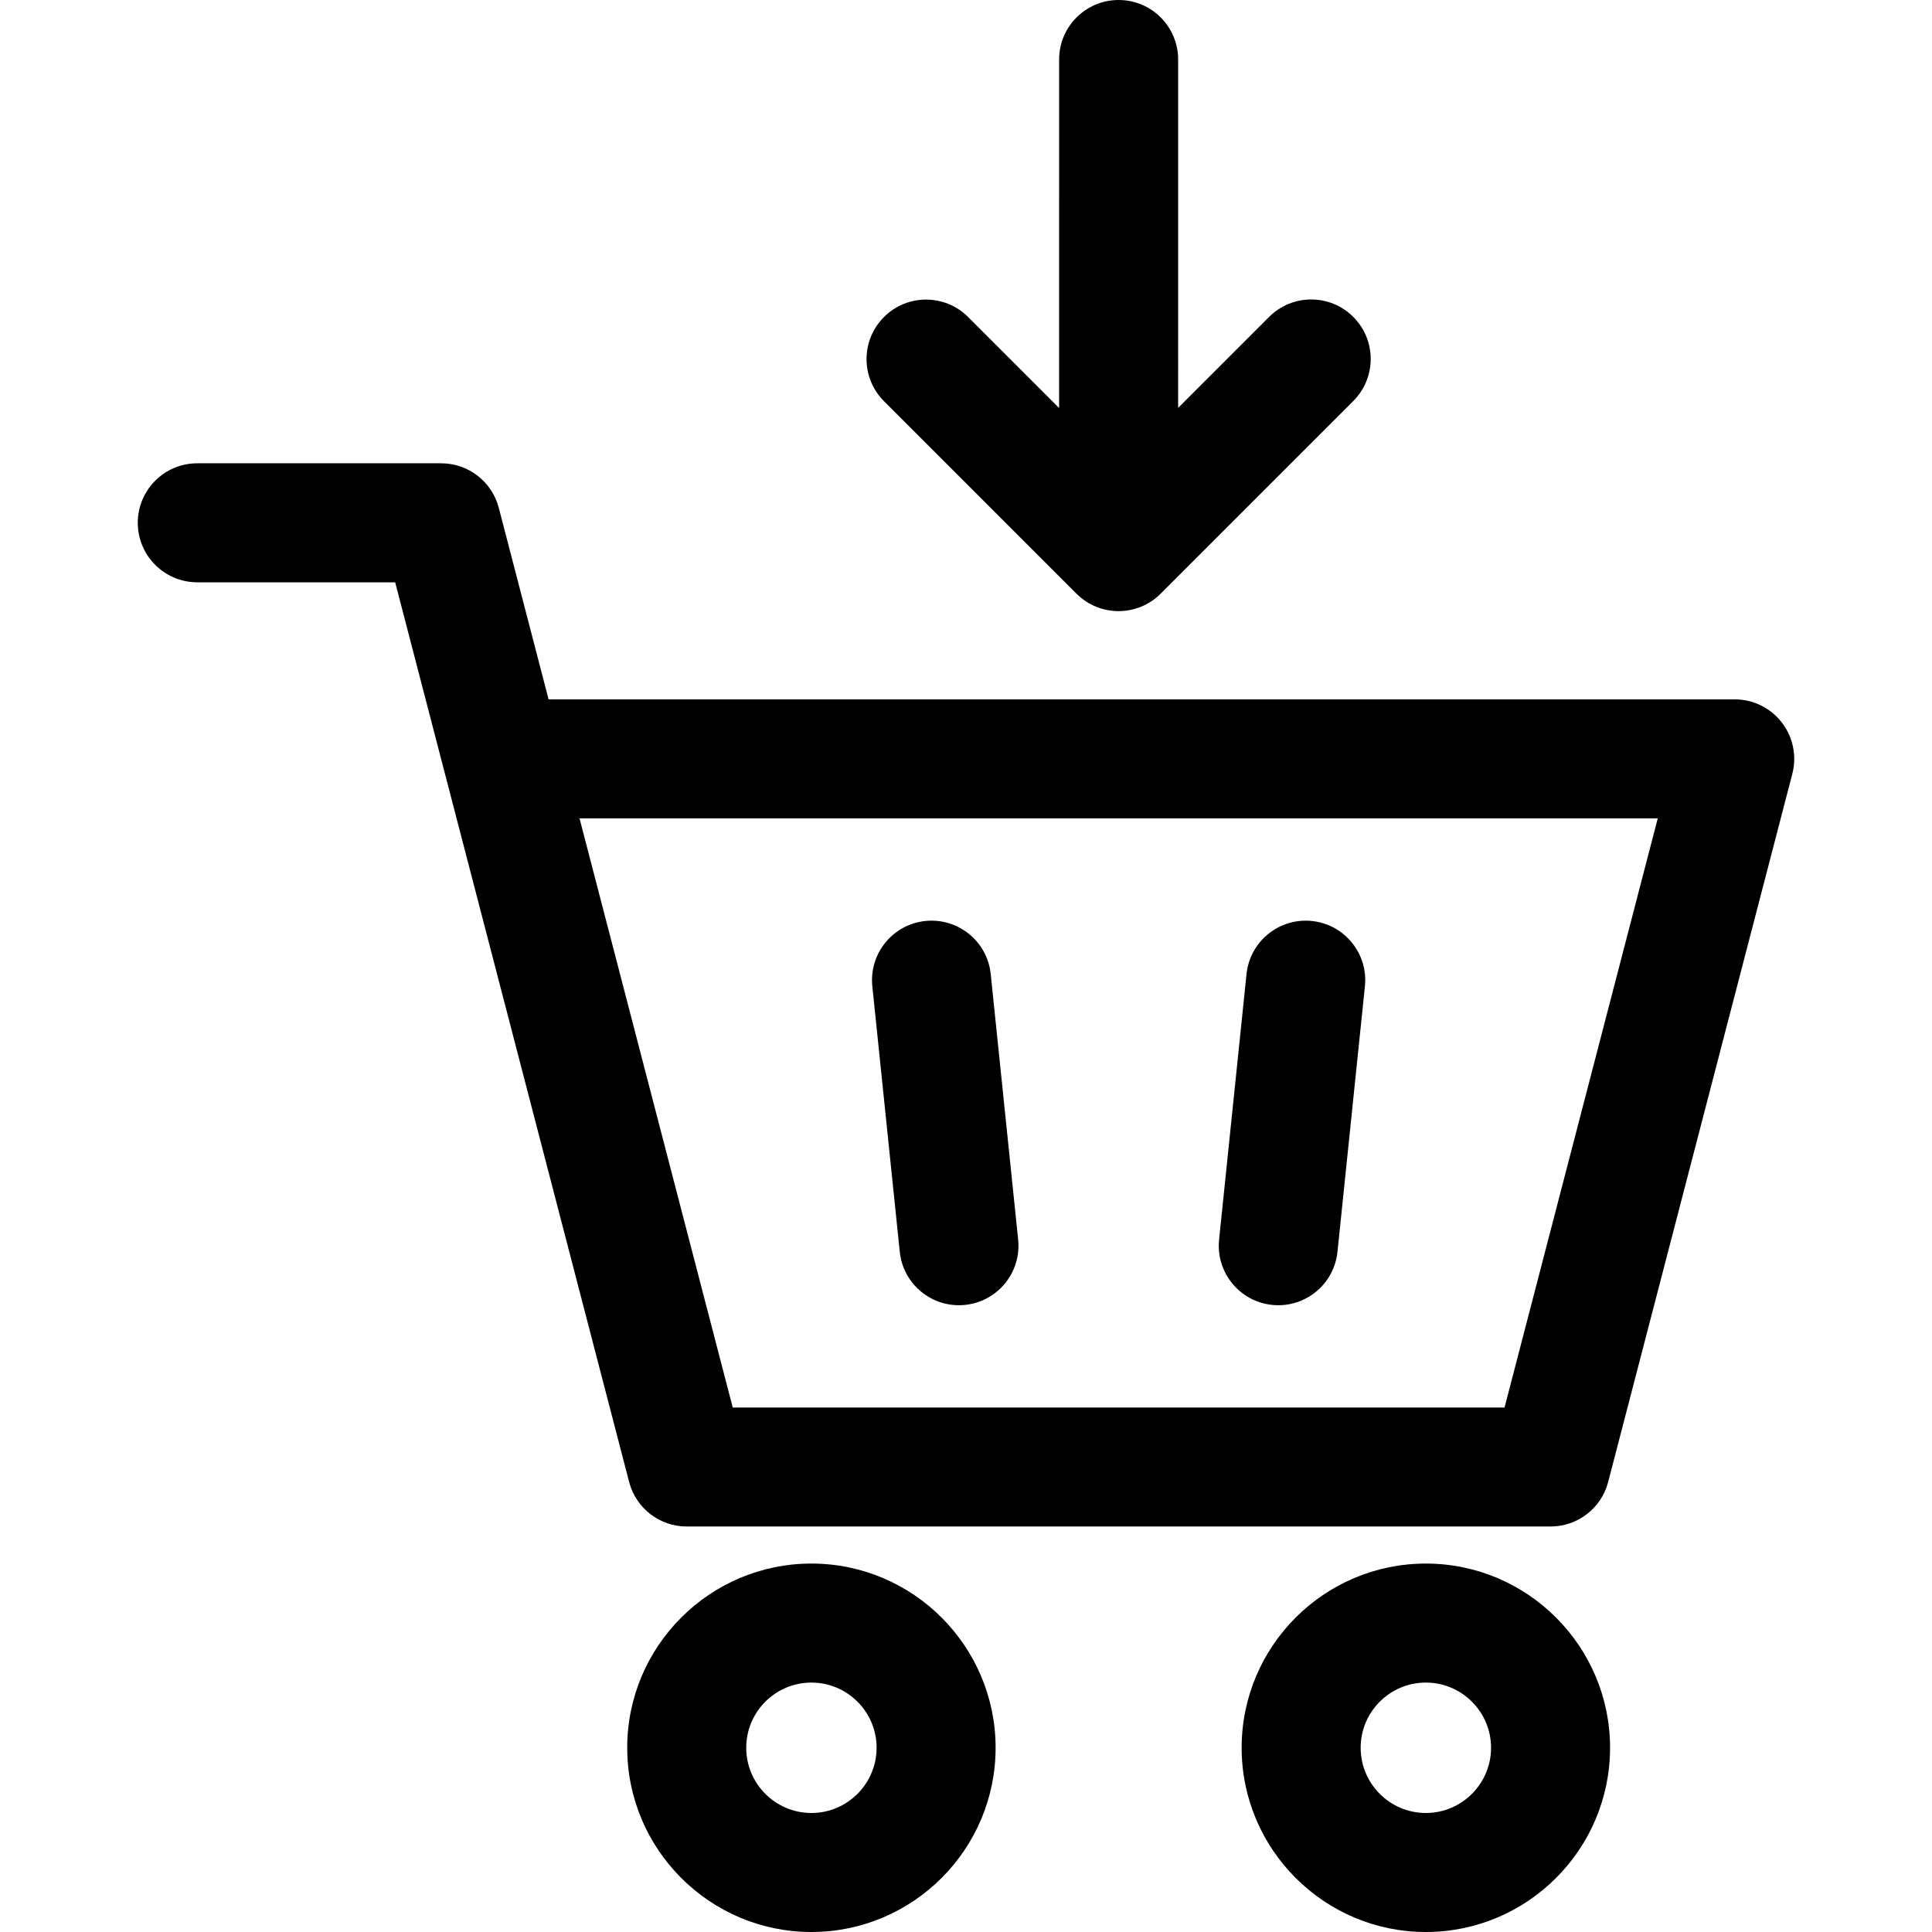
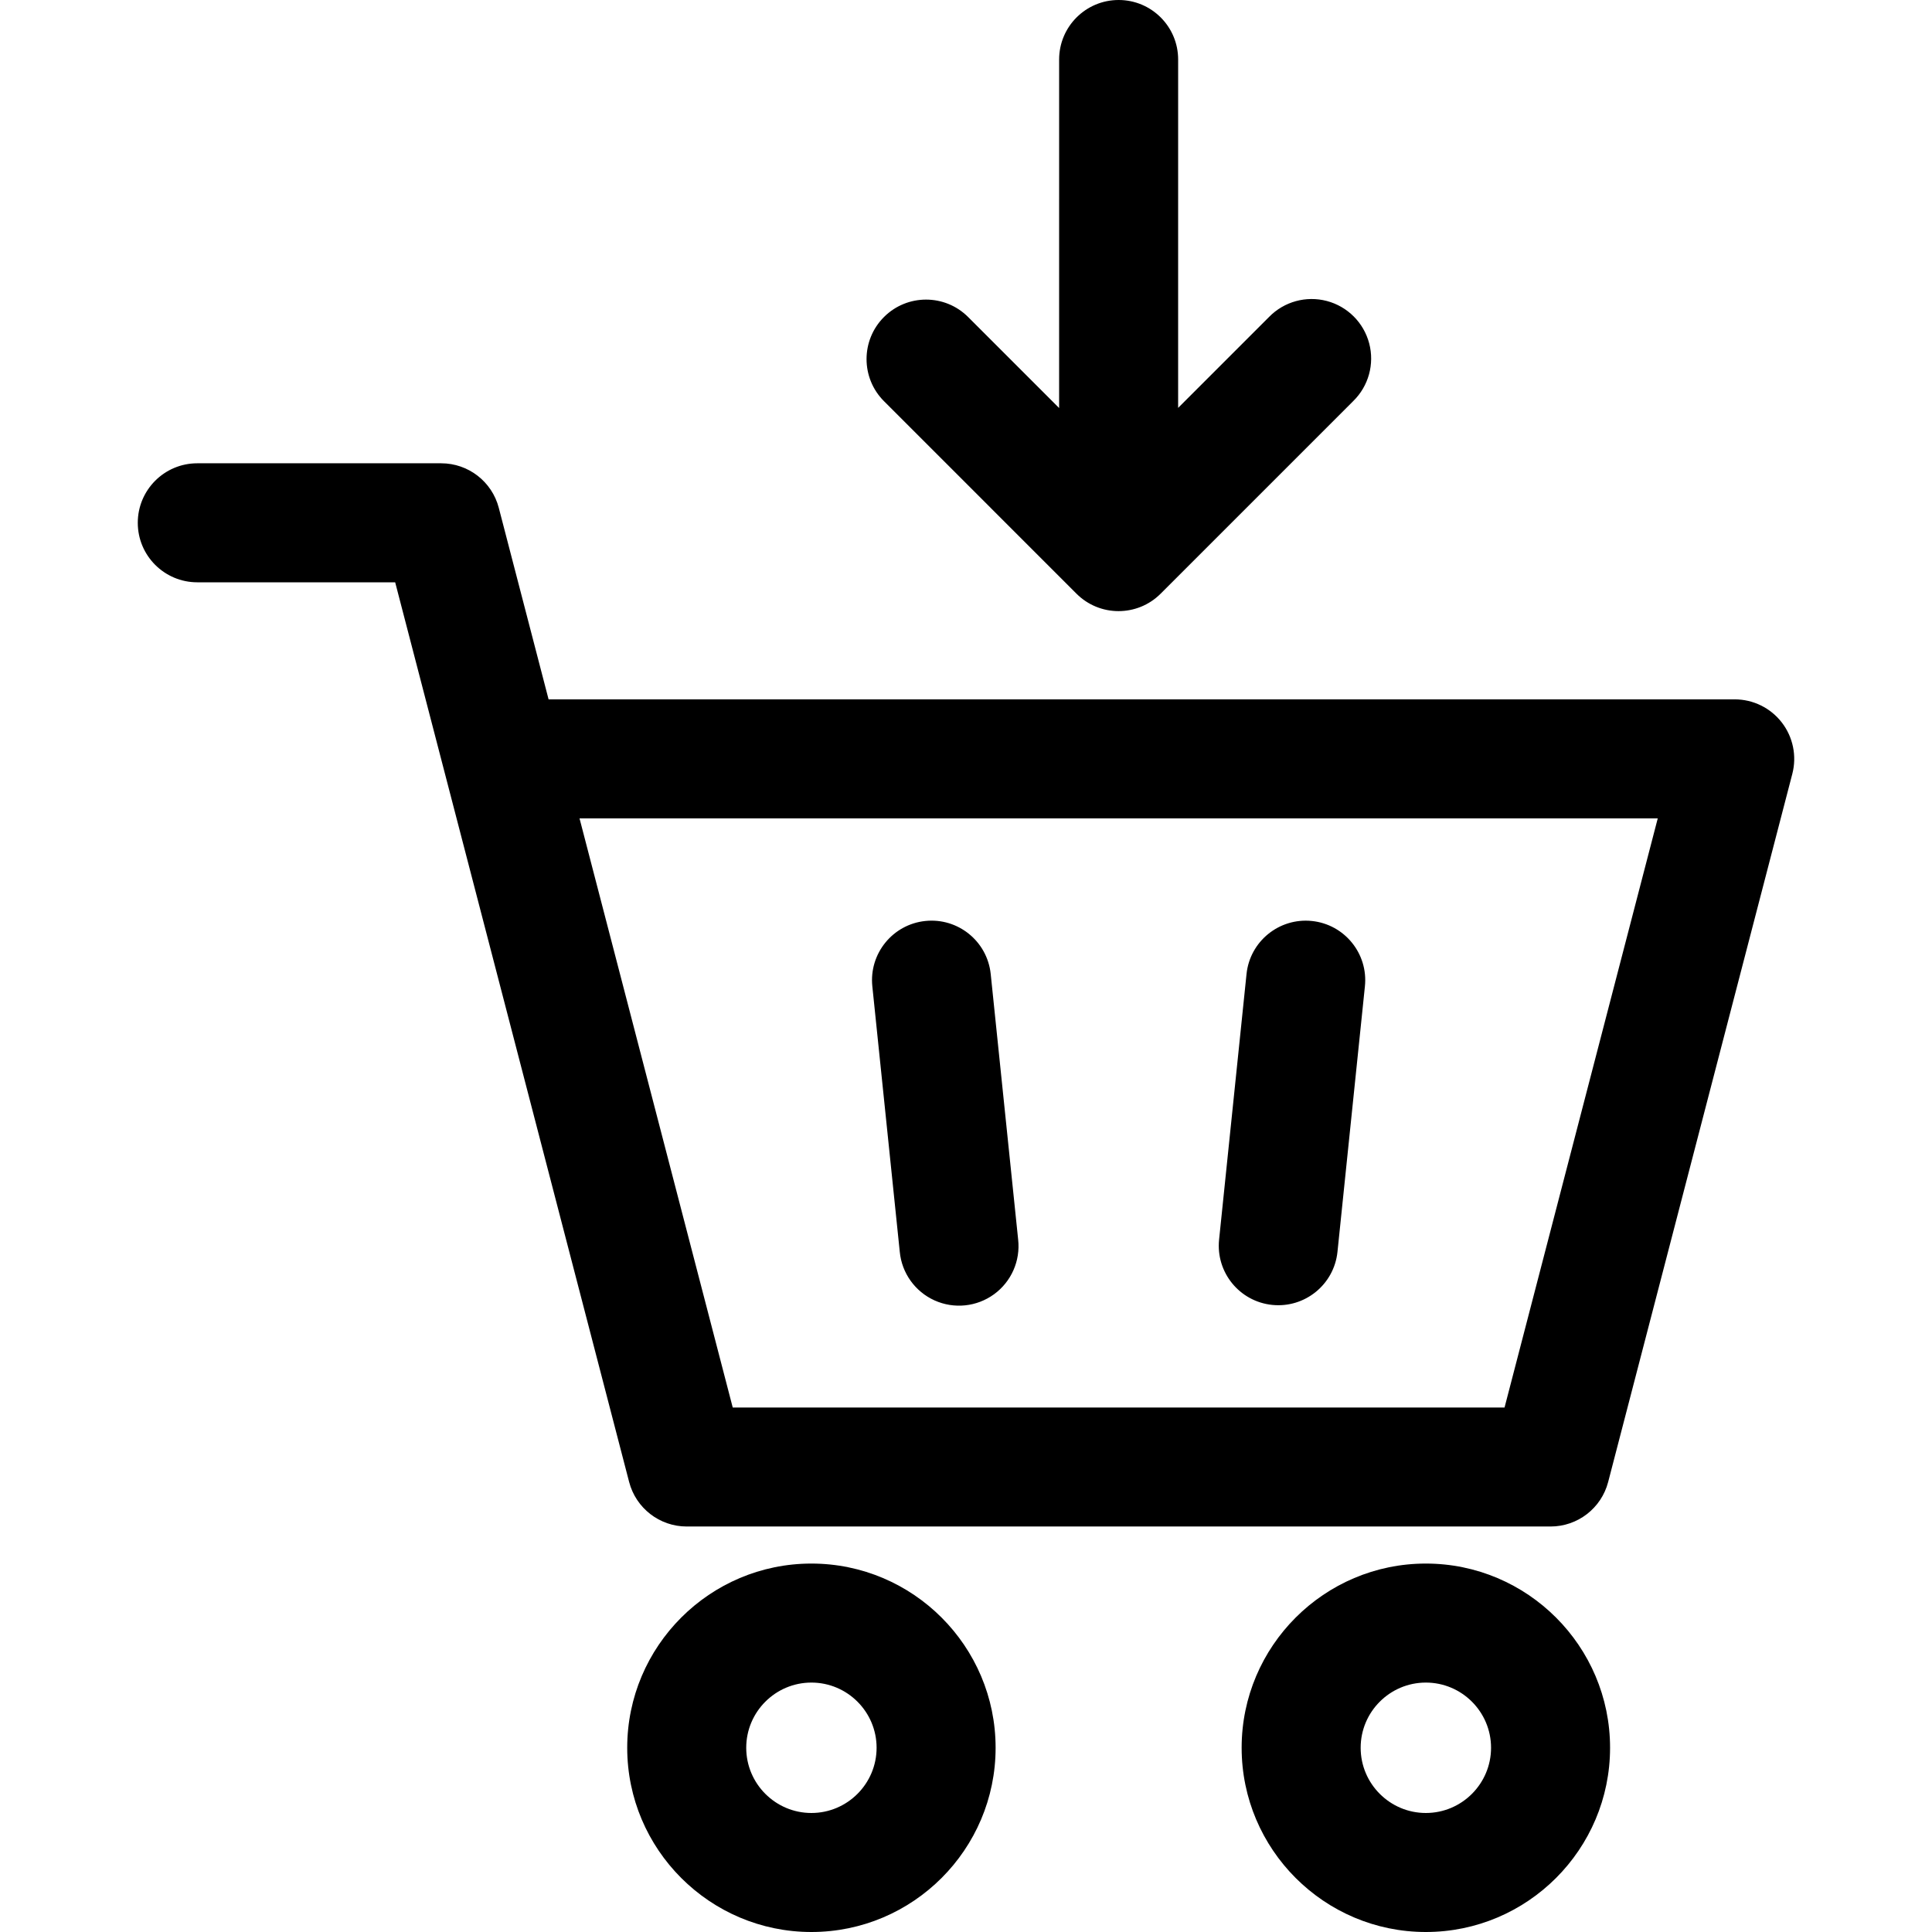
- <svg xmlns="http://www.w3.org/2000/svg" version="1.1" id="Capa_1" x="0px" y="0px" viewBox="0 0 243.5 243.5" style="enable-background:new 0 0 243.5 243.5;" xml:space="preserve">
-   <g>
-     <path d="M113.403,157.775c0.399,3.858,3.655,6.729,7.451,6.729c0.258,0,0.518-0.013,0.78-0.04c4.12-0.426,7.115-4.111,6.689-8.232   l-3.458-33.468c-0.426-4.121-4.11-7.112-8.231-6.689c-4.12,0.426-7.115,4.111-6.69,8.231L113.403,157.775z" />
-     <path d="M160.338,164.464c0.262,0.027,0.522,0.04,0.78,0.04c3.795,0,7.052-2.872,7.451-6.729l3.458-33.468   c0.426-4.121-2.569-7.806-6.689-8.231c-4.121-0.422-7.806,2.57-8.232,6.689l-3.458,33.468   C153.223,160.354,156.218,164.039,160.338,164.464z" />
-     <path d="M102.266,197.064c-12.801,0-23.215,10.414-23.215,23.215c0,12.804,10.414,23.221,23.215,23.221   c12.801,0,23.216-10.417,23.216-23.221C125.481,207.479,115.067,197.064,102.266,197.064z M102.266,228.5   c-4.53,0-8.215-3.688-8.215-8.221c0-4.53,3.685-8.215,8.215-8.215c4.53,0,8.216,3.685,8.216,8.215   C110.481,224.812,106.796,228.5,102.266,228.5z" />
-     <path d="M179.707,197.064c-12.801,0-23.216,10.414-23.216,23.215c0,12.804,10.415,23.221,23.216,23.221   c12.802,0,23.218-10.417,23.218-23.221C202.925,207.479,192.509,197.064,179.707,197.064z M179.707,228.5   c-4.53,0-8.216-3.688-8.216-8.221c0-4.53,3.686-8.215,8.216-8.215c4.531,0,8.218,3.685,8.218,8.215   C187.925,224.812,184.238,228.5,179.707,228.5z" />
-     <path d="M224.569,91.057c-1.42-1.837-3.611-2.913-5.933-2.913H69.141l-6.277-24.141c-0.86-3.305-3.844-5.612-7.259-5.612h-30.74   c-4.142,0-7.5,3.358-7.5,7.5s3.358,7.5,7.5,7.5h24.941l6.221,23.922c0.034,0.15,0.073,0.299,0.116,0.446l23.15,89.022   c0.86,3.305,3.844,5.612,7.259,5.612h108.874c3.415,0,6.399-2.307,7.259-5.612l23.211-89.25   C226.478,95.285,225.989,92.894,224.569,91.057z M189.626,177.395H92.35l-19.309-74.25h135.894L189.626,177.395z" />
-     <path d="M135.674,74.826c1.464,1.464,3.384,2.197,5.303,2.197c1.92,0,3.839-0.732,5.303-2.197l24.28-24.28   c2.929-2.929,2.929-7.678,0-10.606c-2.929-2.928-7.678-2.928-10.606,0l-11.468,11.468l0.002-43.907   c0-4.142-3.357-7.501-7.499-7.501h-0.001c-4.142,0-7.5,3.358-7.5,7.499l-0.002,43.925l-11.468-11.468   c-2.929-2.929-7.678-2.929-10.606,0c-2.929,2.929-2.929,7.678,0,10.606L135.674,74.826z" />
-   </g>
-   <g>
- </g>
-   <g>
- </g>
-   <g>
- </g>
-   <g>
- </g>
-   <g>
- </g>
-   <g>
- </g>
-   <g>
- </g>
-   <g>
- </g>
-   <g>
- </g>
-   <g>
- </g>
-   <g>
- </g>
-   <g>
- </g>
-   <g>
- </g>
-   <g>
- </g>
-   <g>
- </g>
+ <svg xmlns="http://www.w3.org/2000/svg" viewBox="0 0 243.5 243.5">
+   <path d="M113.403 157.775a7.5 7.5 0 1 0 14.92-1.543l-3.458-33.468a7.5 7.5 0 0 0-14.921 1.542l3.459 33.469zM160.338 164.464a7.502 7.502 0 0 0 8.231-6.689l3.458-33.468a7.499 7.499 0 0 0-6.689-8.231c-4.121-.422-7.806 2.57-8.232 6.689l-3.458 33.468a7.5 7.5 0 0 0 6.69 8.231zM102.266 197.064c-12.801 0-23.215 10.414-23.215 23.215 0 12.804 10.414 23.221 23.215 23.221s23.216-10.417 23.216-23.221c-.001-12.8-10.415-23.215-23.216-23.215zm0 31.436c-4.53 0-8.215-3.688-8.215-8.221 0-4.53 3.685-8.215 8.215-8.215 4.53 0 8.216 3.685 8.216 8.215-.001 4.533-3.686 8.221-8.216 8.221zM179.707 197.064c-12.801 0-23.216 10.414-23.216 23.215 0 12.804 10.415 23.221 23.216 23.221 12.802 0 23.218-10.417 23.218-23.221 0-12.8-10.416-23.215-23.218-23.215zm0 31.436c-4.53 0-8.216-3.688-8.216-8.221 0-4.53 3.686-8.215 8.216-8.215 4.531 0 8.218 3.685 8.218 8.215 0 4.533-3.687 8.221-8.218 8.221z" />
+   <path d="M224.569 91.057a7.5 7.5 0 0 0-5.933-2.913H69.141l-6.277-24.141a7.5 7.5 0 0 0-7.259-5.612h-30.74a7.5 7.5 0 0 0 0 15h24.941l6.221 23.922c.034.15.073.299.116.446l23.15 89.022a7.5 7.5 0 0 0 7.259 5.612h108.874a7.5 7.5 0 0 0 7.259-5.612l23.211-89.25a7.508 7.508 0 0 0-1.327-6.474zm-34.943 86.338H92.35l-19.309-74.25h135.894l-19.309 74.25z" />
+   <path d="M135.674 74.826a7.478 7.478 0 0 0 5.303 2.197c1.92 0 3.839-.732 5.303-2.197l24.28-24.28a7.5 7.5 0 1 0-10.606-10.606l-11.468 11.468.002-43.907A7.5 7.5 0 0 0 140.989 0h-.001a7.5 7.5 0 0 0-7.5 7.499l-.002 43.925-11.468-11.468a7.5 7.5 0 0 0-10.606 0 7.5 7.5 0 0 0 0 10.606l24.262 24.264z" />
</svg>
